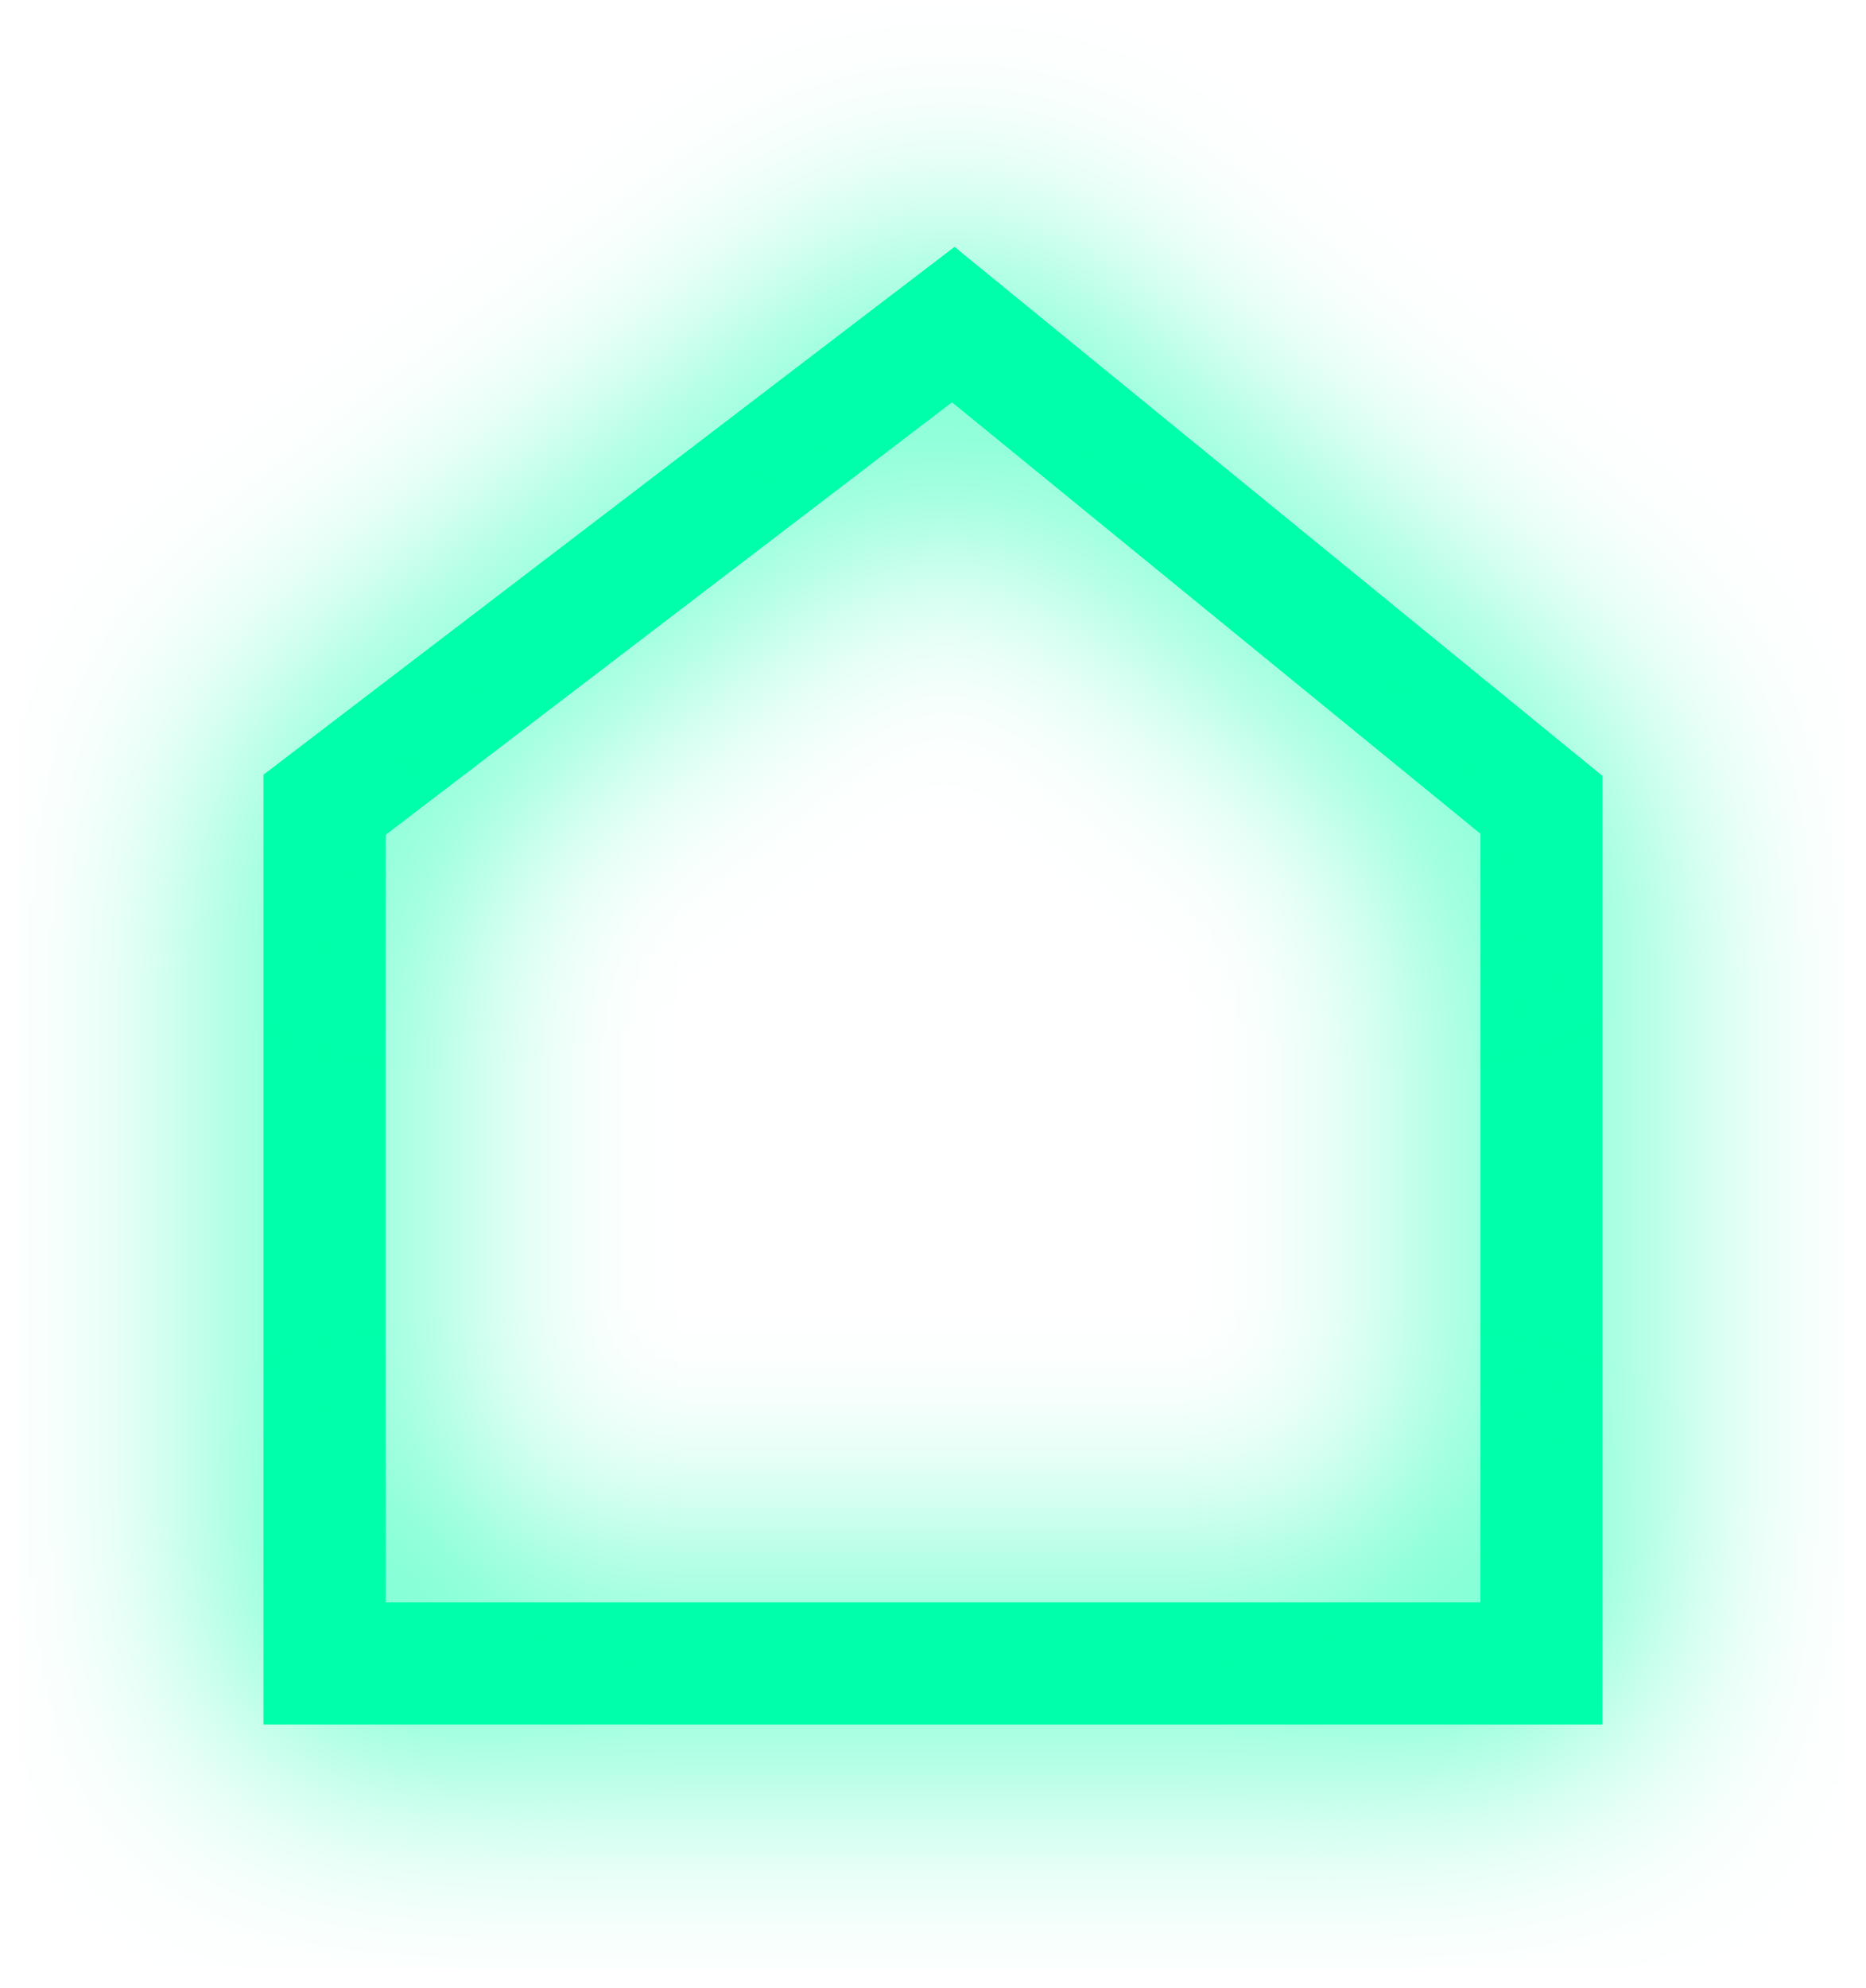
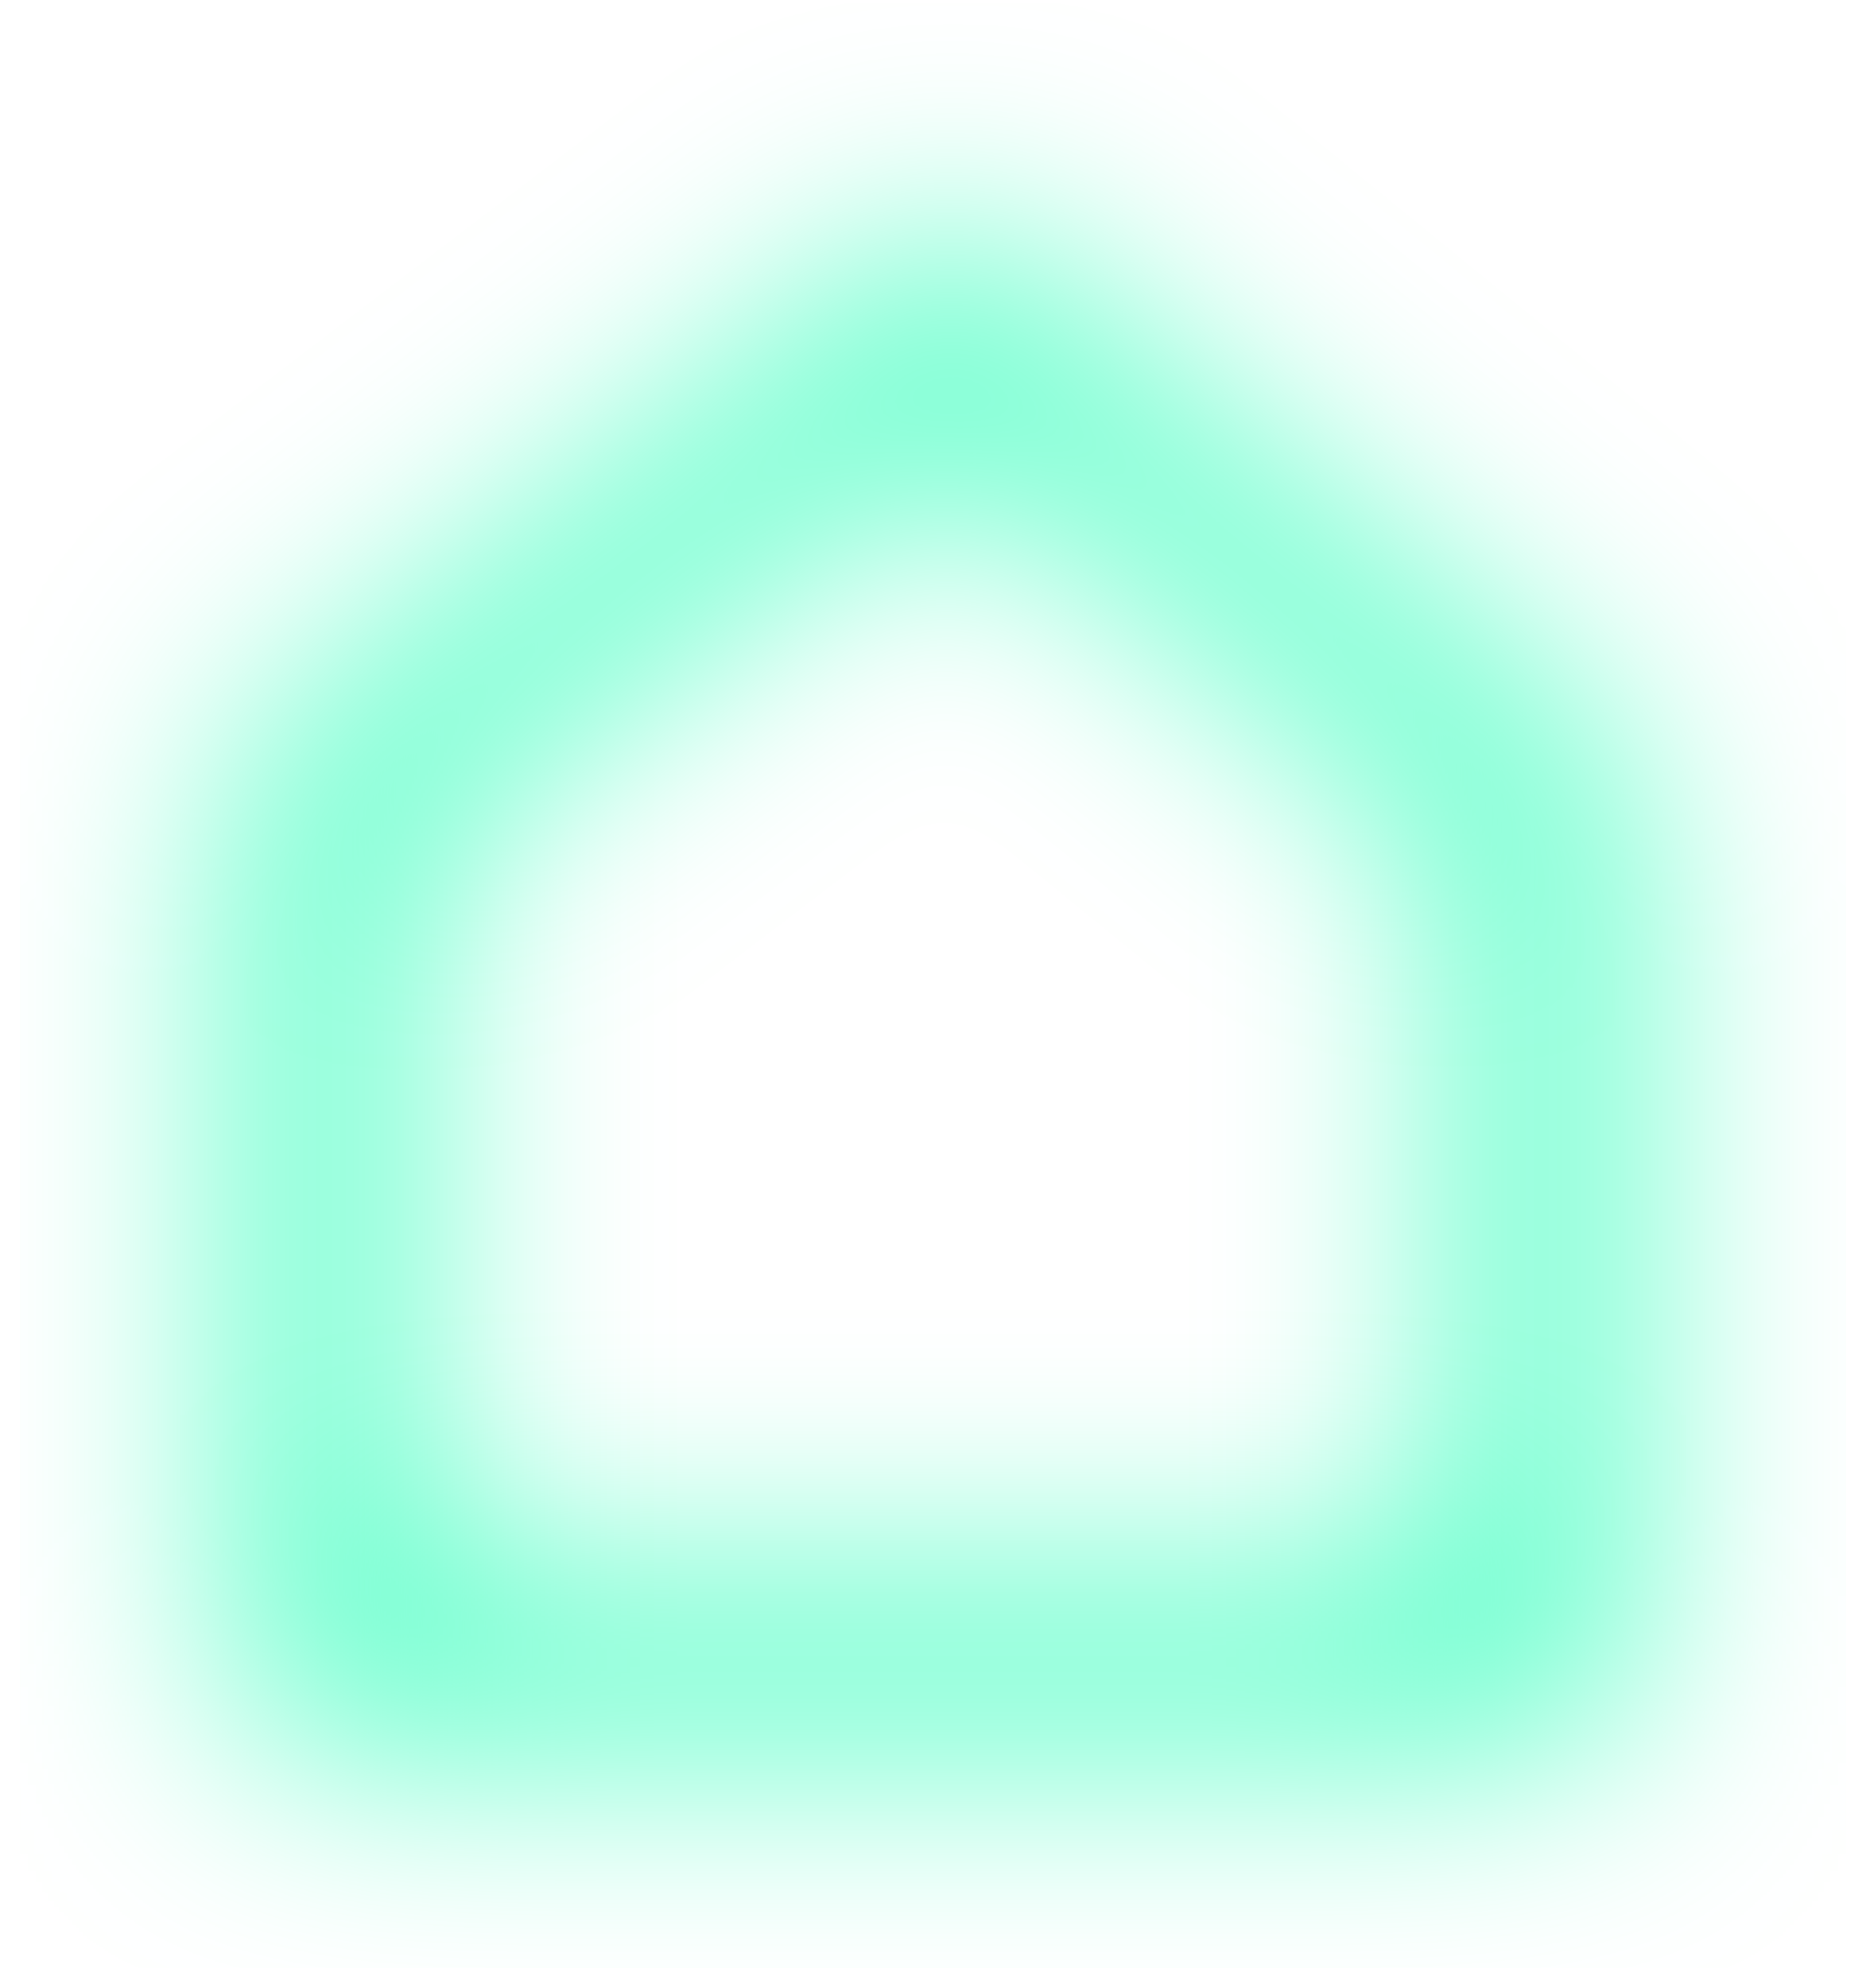
<svg xmlns="http://www.w3.org/2000/svg" width="46" height="49" viewBox="0 0 46 49" fill="none">
-   <path d="M8 41V19.837L23.5 8L38 19.837V41H8Z" stroke="#00FFAA" stroke-width="3" />
-   <path d="M8 41V19.837L23.5 8L38 19.837V41H8Z" stroke="#00FFAA" stroke-width="3" />
-   <g filter="url(#filter0_f_80_404)">
+   <g filter="url(#filter0_f_55753_825)">
    <path d="M8 41V19.837L23.5 8L38 19.837V41H8Z" stroke="#00FFAA" stroke-width="3" />
    <path d="M8 41V19.837L23.5 8L38 19.837V41H8Z" stroke="#00FFAA" stroke-width="3" />
  </g>
  <defs>
-     <filter id="filter0_f_80_404" x="0.5" y="0.089" width="45" height="48.411" filterUnits="userSpaceOnUse" color-interpolation-filters="sRGB">
+     <filter id="filter0_f_55753_825" x="0.5" y="0.089" width="45" height="48.411" filterUnits="userSpaceOnUse" color-interpolation-filters="sRGB">
      <feFlood flood-opacity="0" result="BackgroundImageFix" />
      <feBlend mode="normal" in="SourceGraphic" in2="BackgroundImageFix" result="shape" />
-       <feGaussianBlur stdDeviation="3" result="effect1_foregroundBlur_80_404" />
+       <feGaussianBlur stdDeviation="3" result="effect1_foregroundBlur_55753_825" />
    </filter>
  </defs>
</svg>
